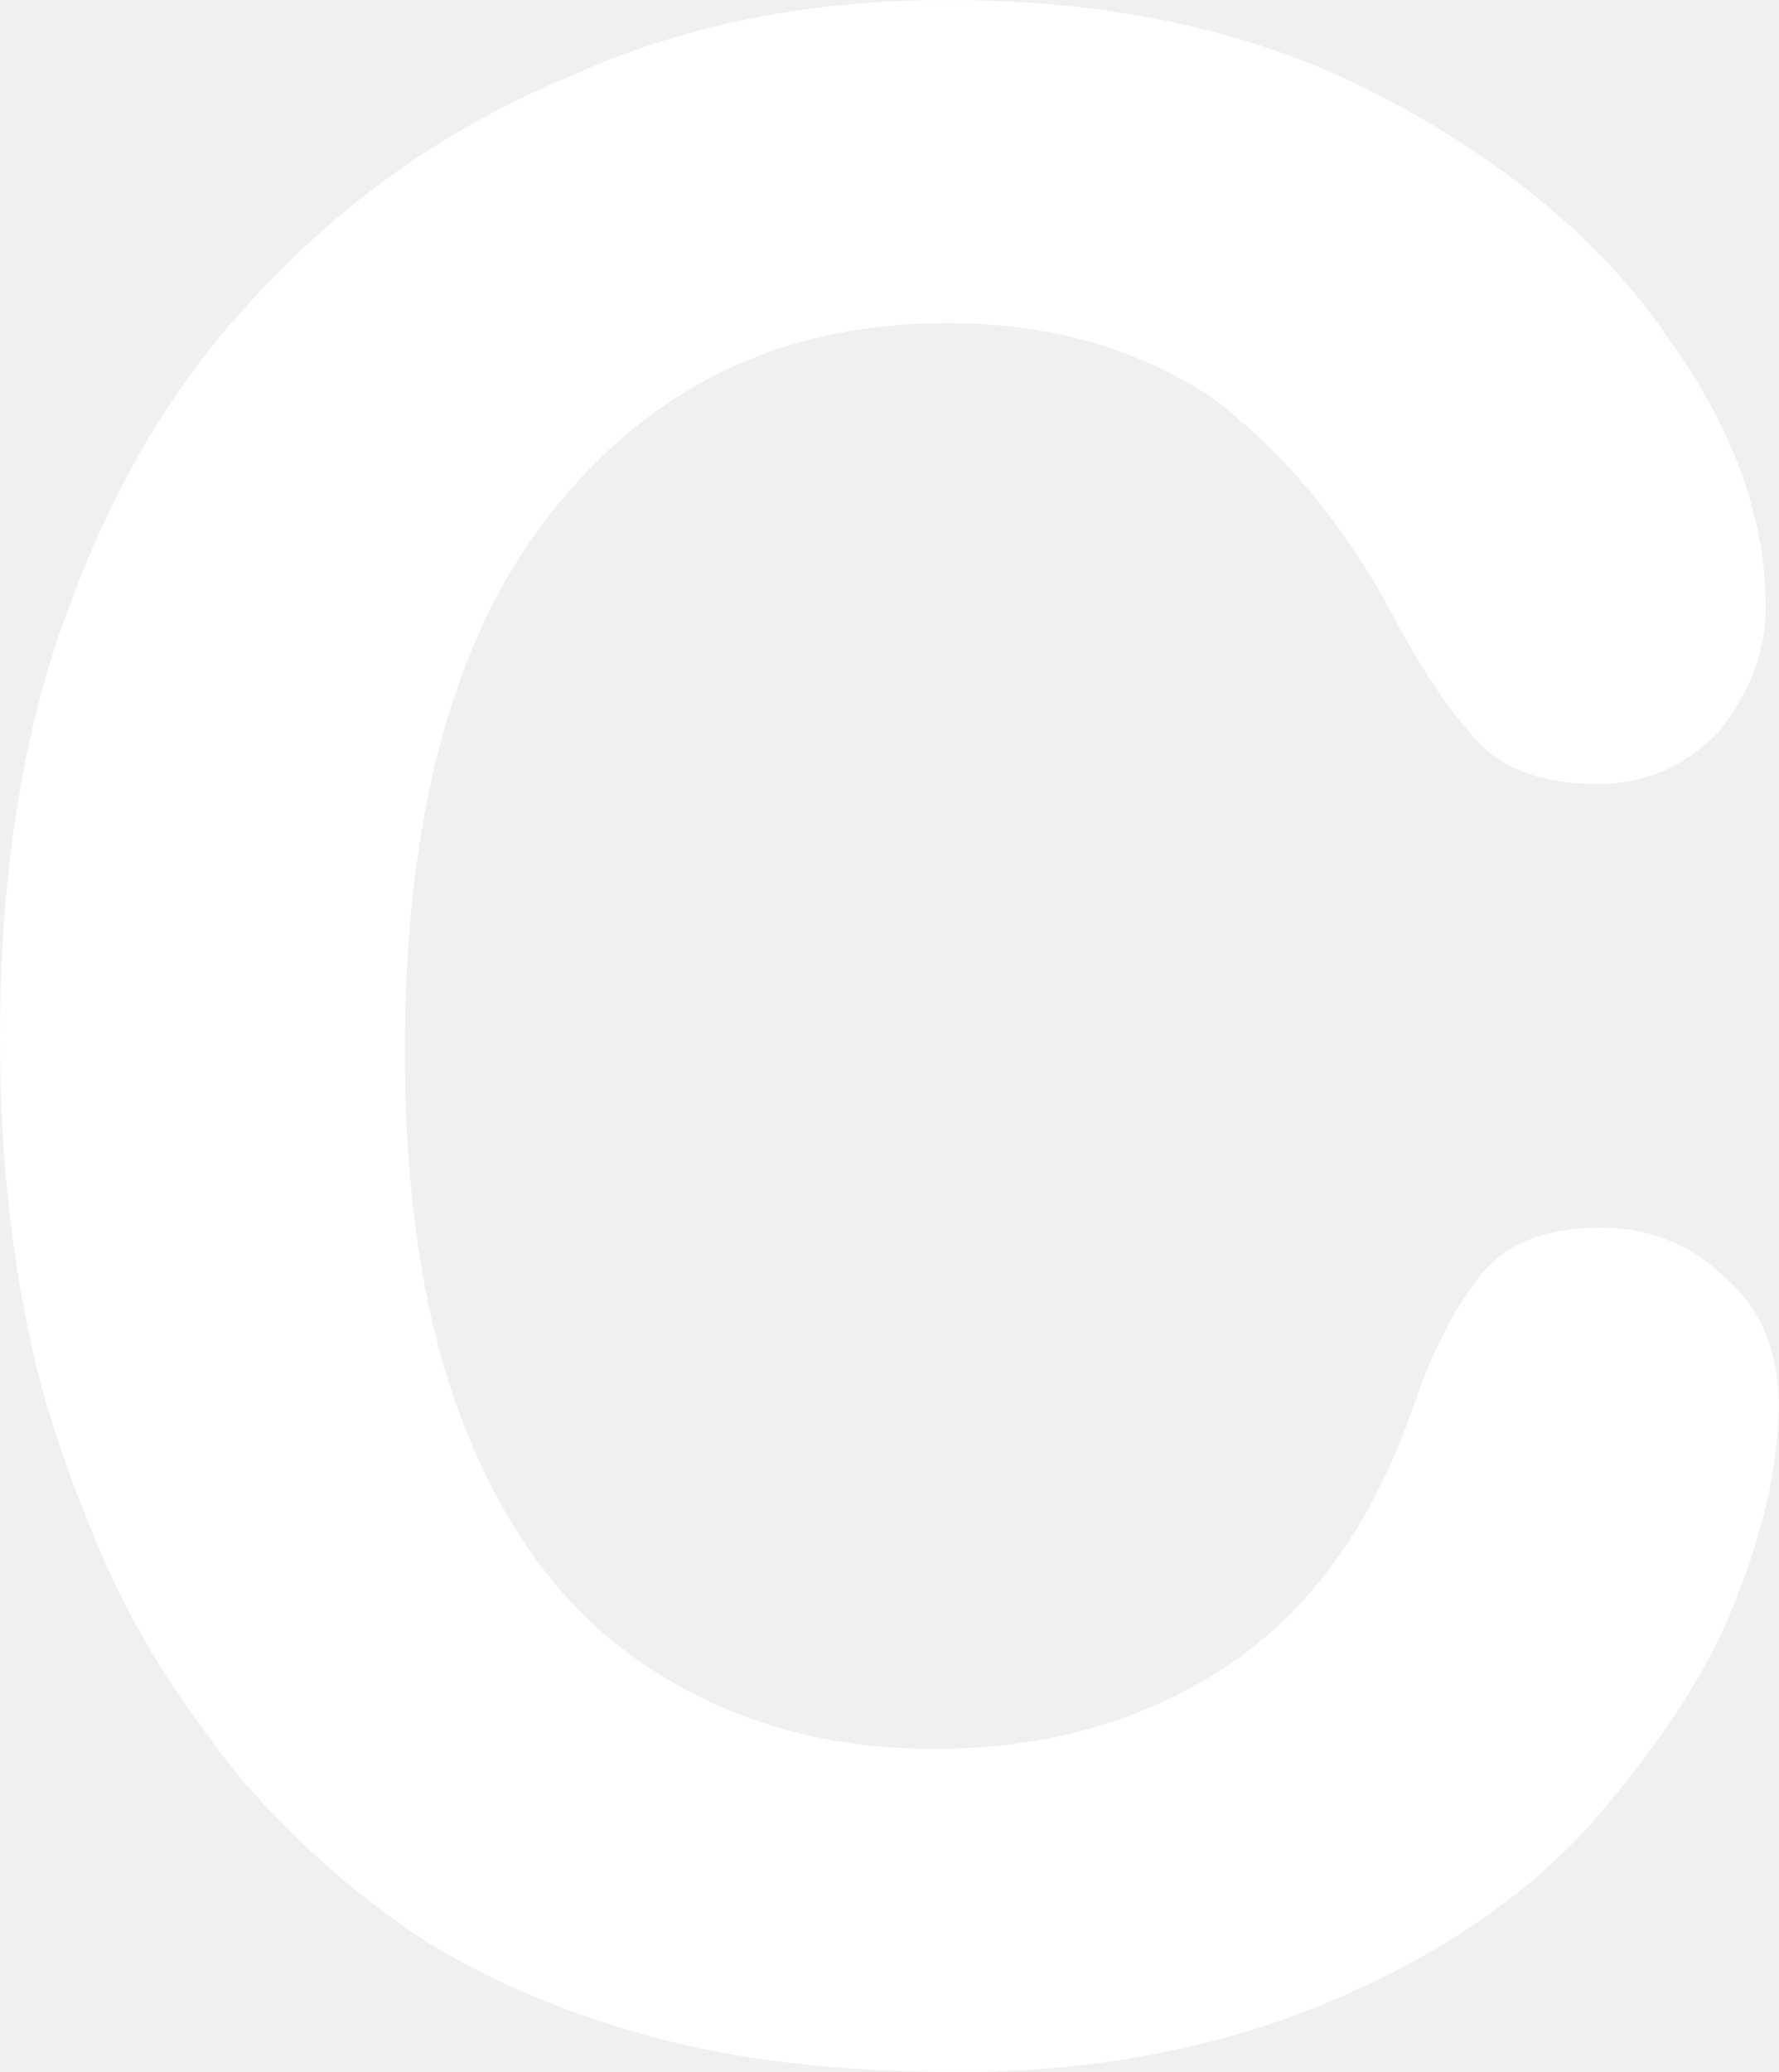
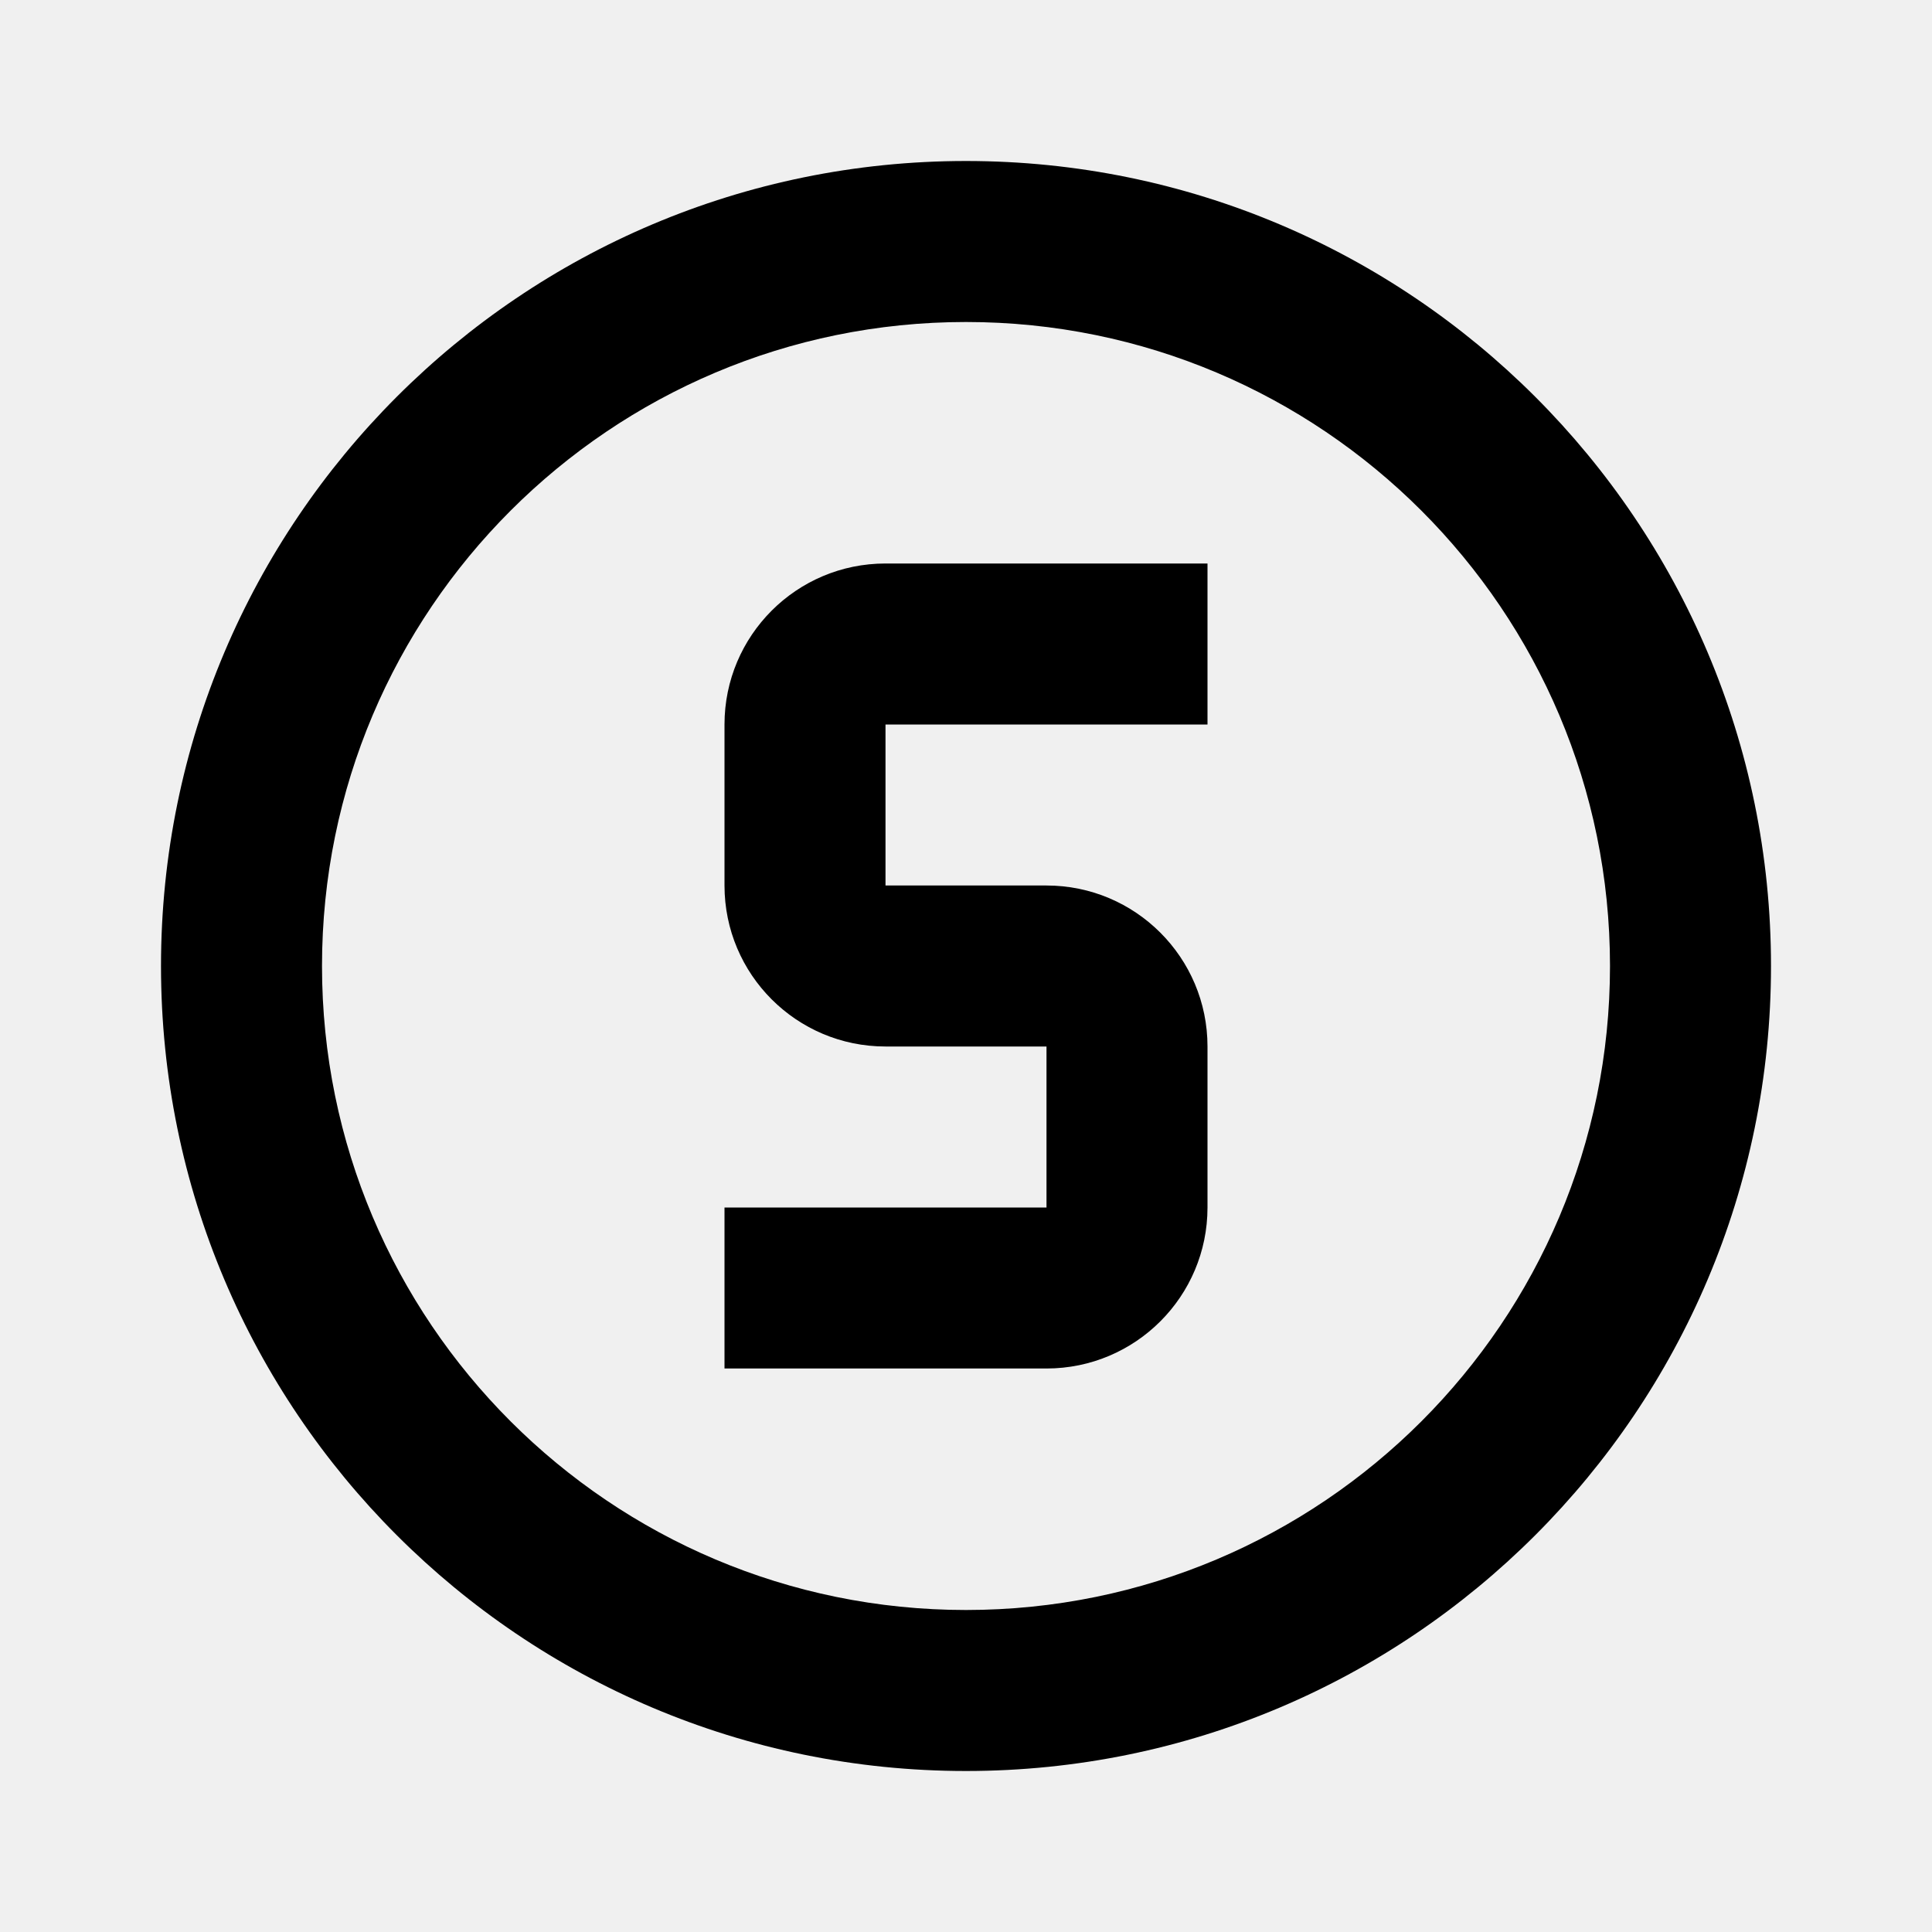
- <svg xmlns="http://www.w3.org/2000/svg" version="1.1" id="Layer_1" x="0px" y="0px" viewBox="0 0 41.3 48.1" style="enable-background:new 0 0 41.3 48.1;" xml:space="preserve">
-   <style type="text/css">
- 	.st0{fill:#FFFFFF;}
- </style>
-   <path class="st0" d="M41.3,32.6c0,1.5-0.4,3.1-1.1,4.8c-0.7,1.7-1.9,3.4-3.4,5.1c-1.6,1.7-3.6,3-6,4s-5.3,1.6-8.5,1.6  c-2.4,0-4.7-0.2-6.7-0.7s-3.8-1.2-5.5-2.2c-1.6-1-3.1-2.3-4.5-3.9c-1.2-1.5-2.3-3.1-3.1-4.9S1,32.7,0.6,30.6c-0.4-2-0.6-4.2-0.6-6.5  c0-3.7,0.5-7.1,1.6-10c1.1-3,2.6-5.5,4.7-7.6c2-2.1,4.4-3.7,7.1-4.8C16.1,0.5,19,0,22,0c3.8,0,7.1,0.7,10,2.2s5.2,3.4,6.7,5.6  c1.6,2.2,2.3,4.3,2.3,6.3c0,1.1-0.4,2-1.1,2.9c-0.8,0.8-1.7,1.2-2.8,1.2c-1.2,0-2.1-0.3-2.7-0.9c-0.6-0.6-1.3-1.6-2-2.9  c-1.2-2.3-2.7-4-4.3-5.2c-1.7-1.1-3.7-1.7-6.1-1.7c-3.9,0-6.9,1.5-9.2,4.4S9.4,19,9.4,24.4c0,3.6,0.5,6.6,1.5,9s2.4,4.2,4.3,5.4  c1.9,1.2,4,1.8,6.5,1.8c2.7,0,5-0.7,6.9-2s3.3-3.3,4.2-5.9c0.4-1.2,0.9-2.2,1.5-3s1.5-1.2,2.9-1.2c1.1,0,2.1,0.4,2.9,1.2  C40.9,30.4,41.3,31.4,41.3,32.6z" />
+ <svg xmlns="http://www.w3.org/2000/svg" viewBox="0 0 24 24">
+   <path d="M11,7H15V9H11V11H13A2,2 0 0,1 15,13V15A2,2 0 0,1 13,17H9V15H13V13H11A2,2 0 0,1 9,11V9A2,2 0 0,1 11,7M12,2A10,10 0 0,1 22,12A10,10 0 0,1 12,22A10,10 0 0,1 2,12A10,10 0 0,1 12,2M12,4A8,8 0 0,0 4,12A8,8 0 0,0 12,20A8,8 0 0,0 20,12A8,8 0 0,0 12,4Z" />
</svg>
